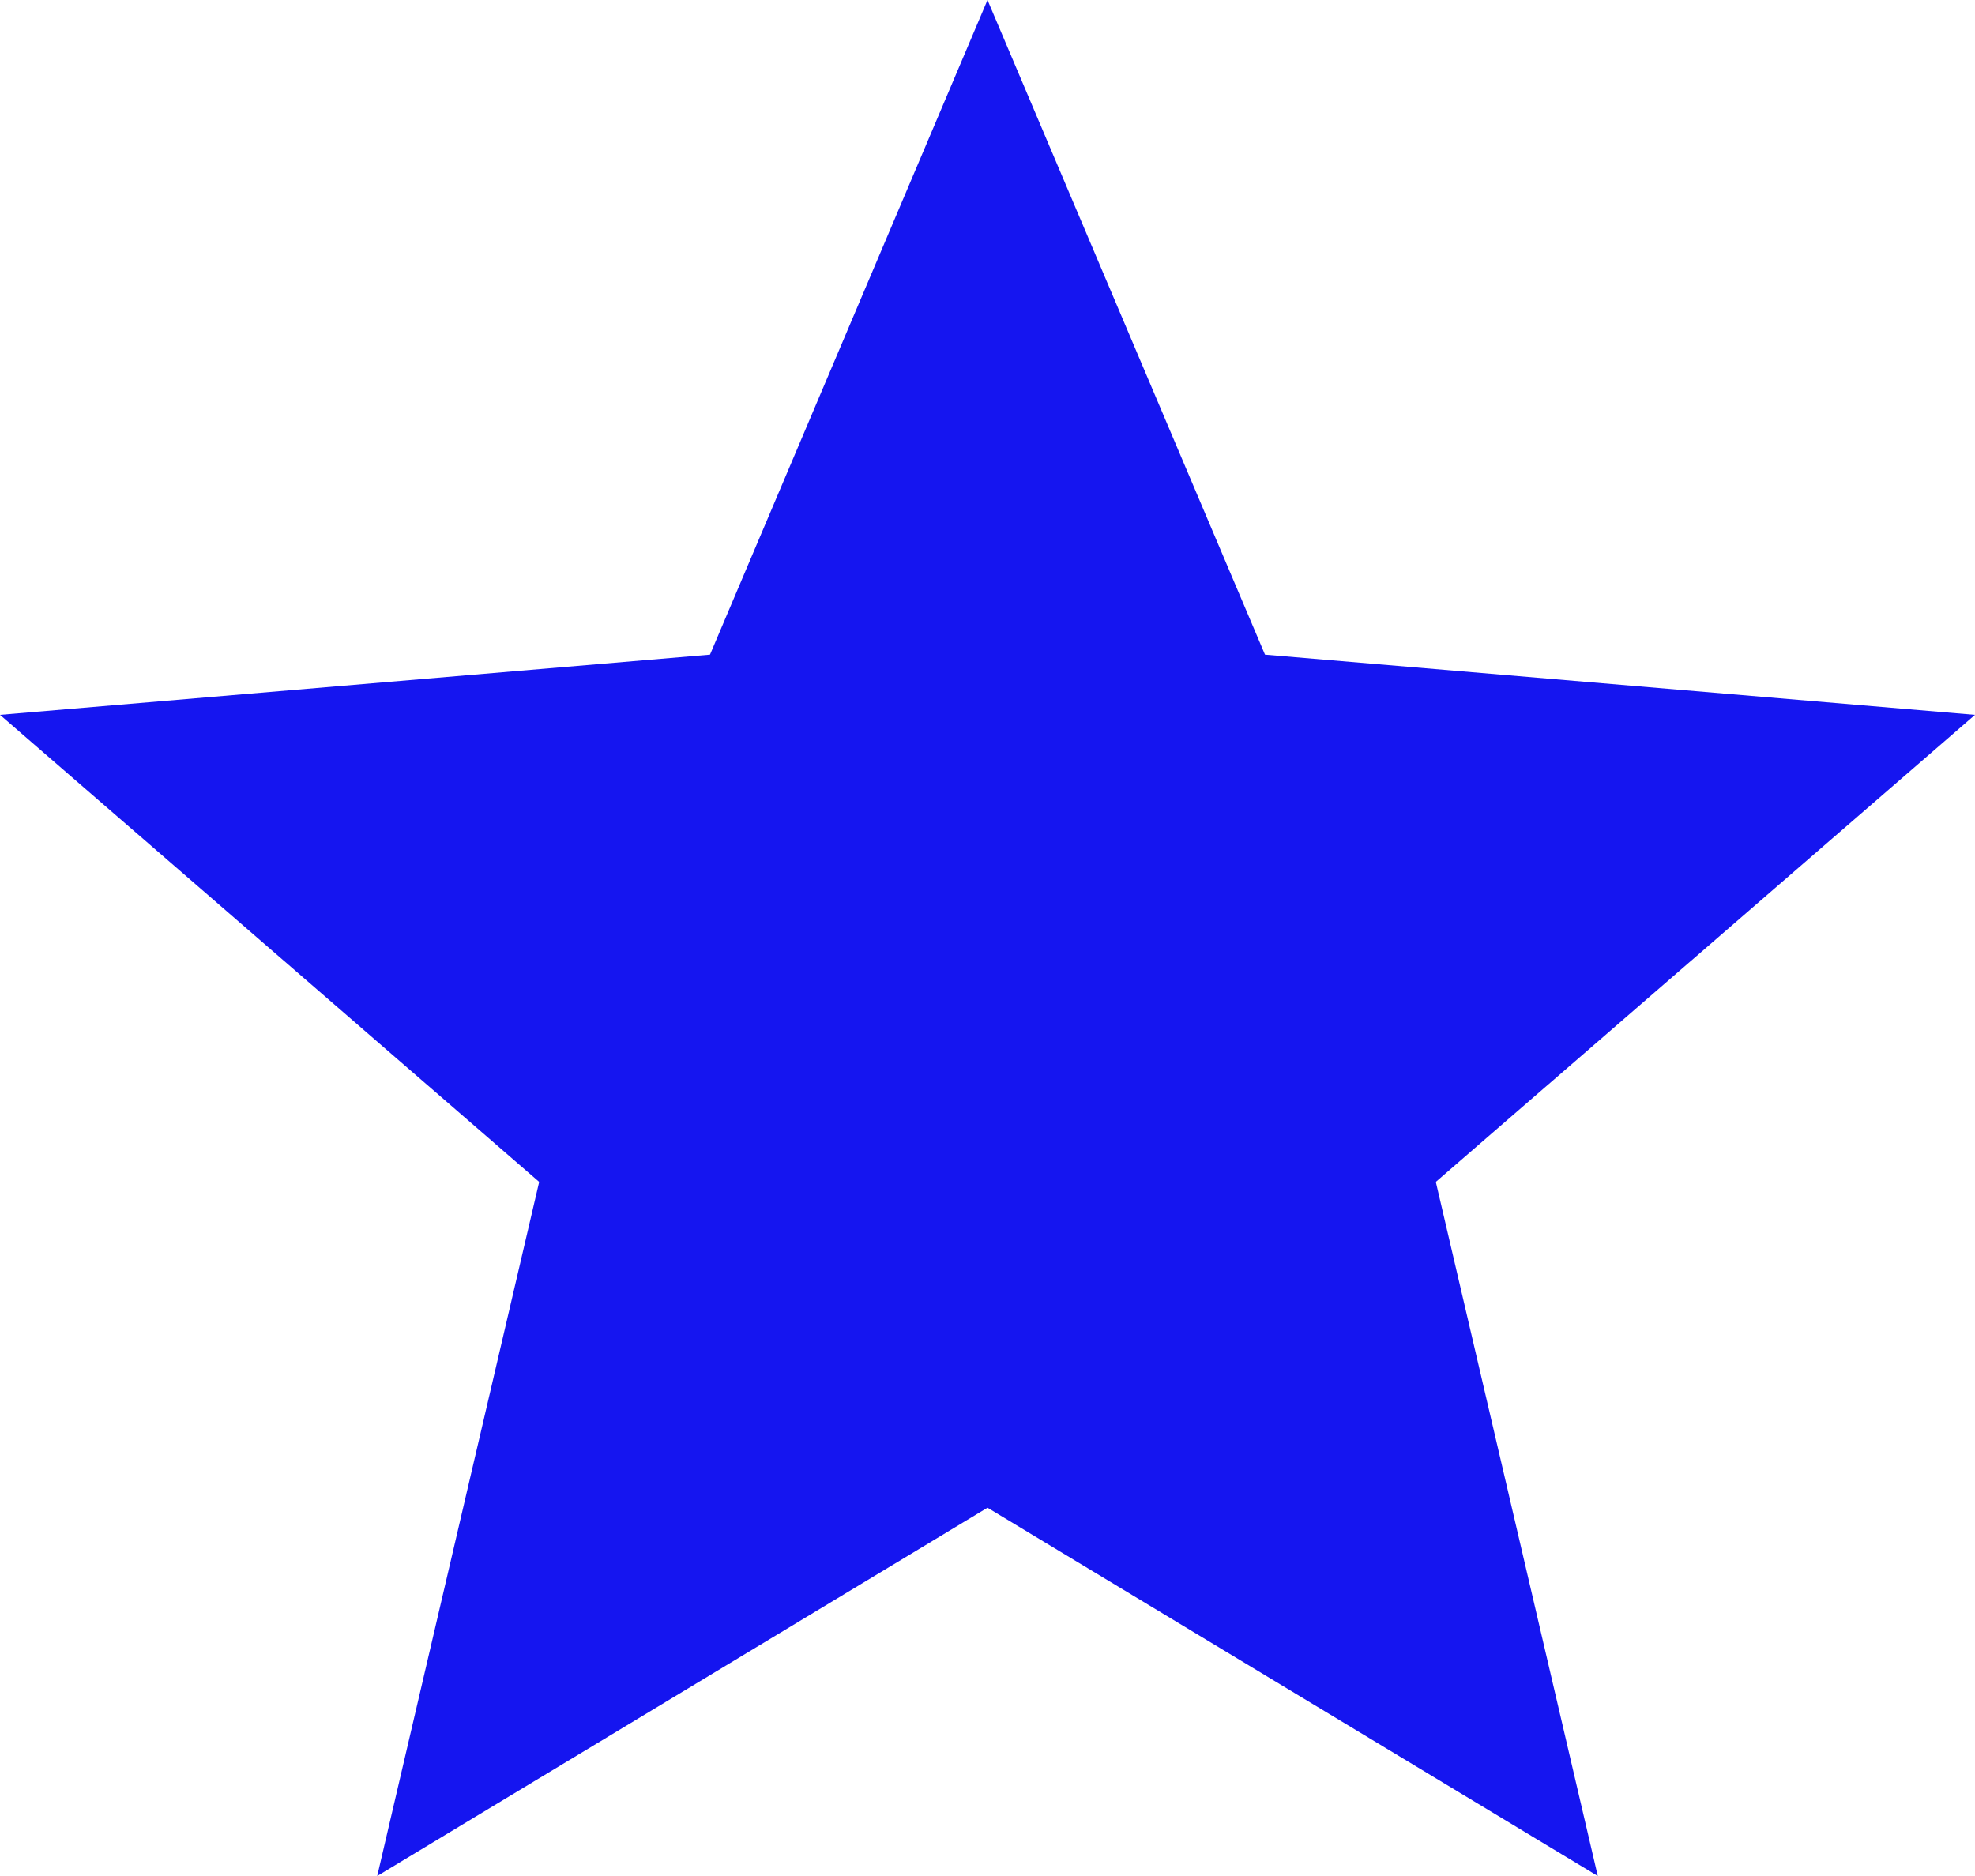
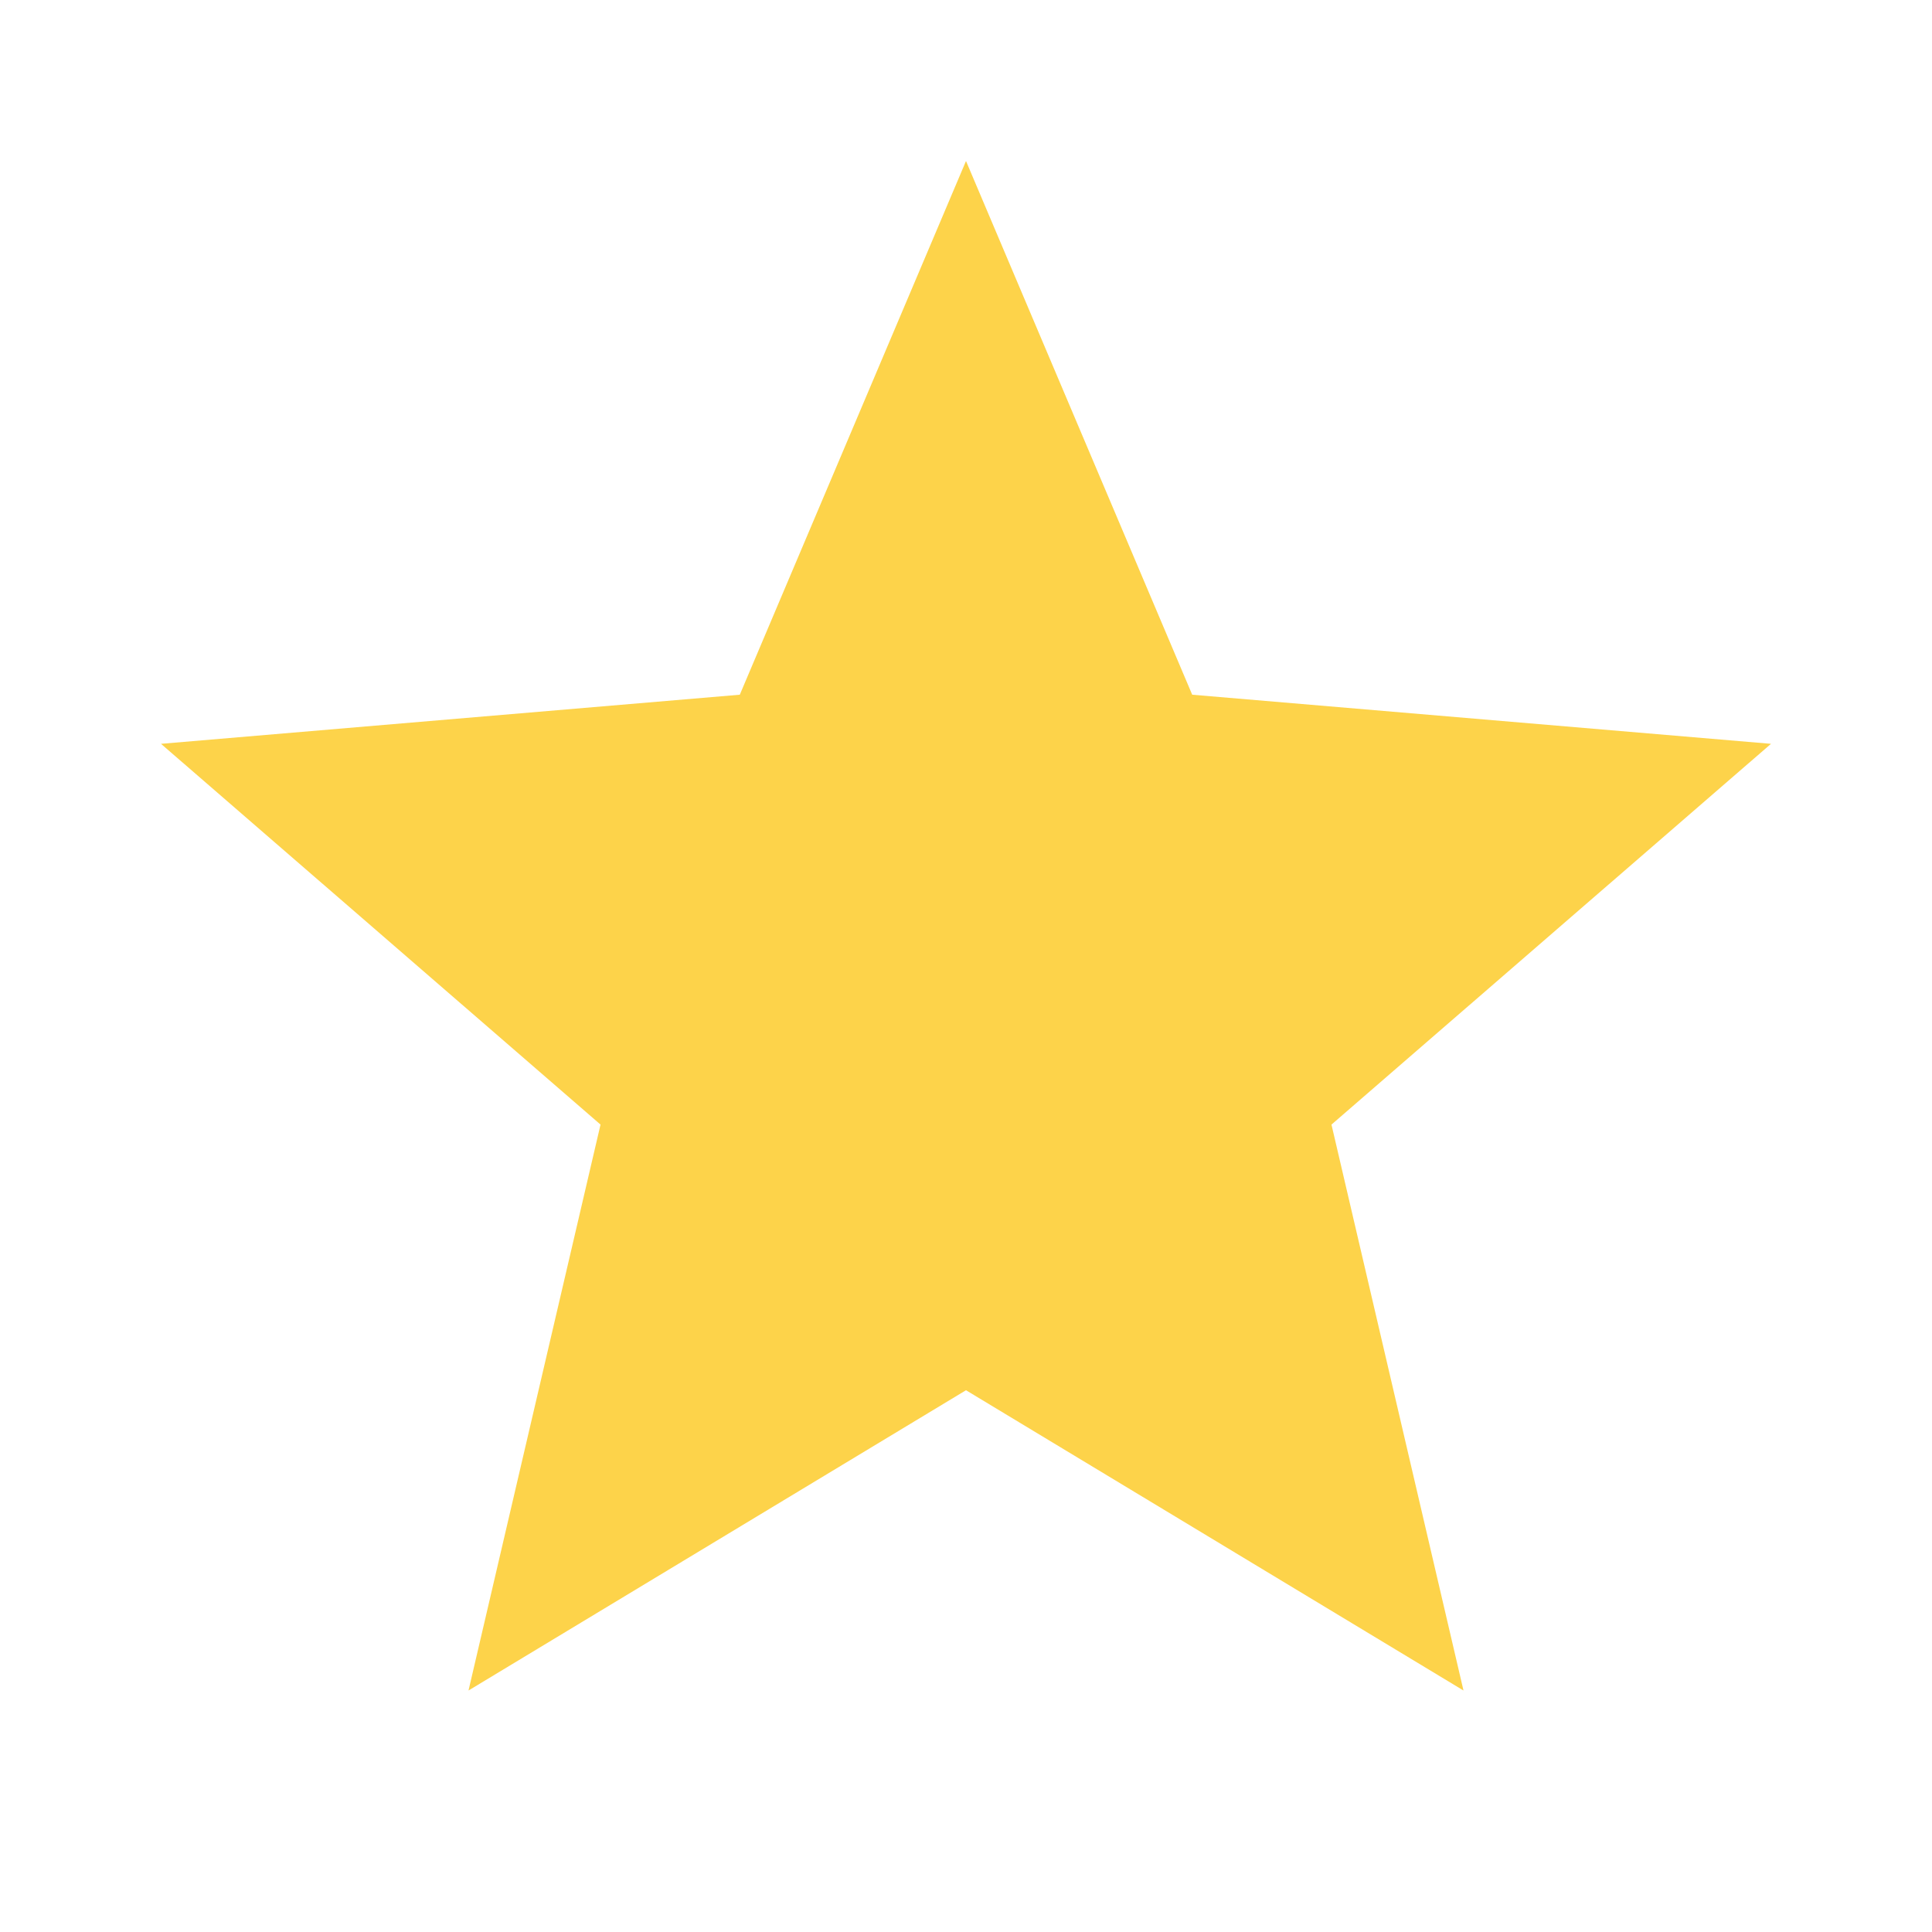
- <svg xmlns="http://www.w3.org/2000/svg" width="20" height="19" viewBox="0 0 20 19" fill="none">
-   <path d="M10 15.27L16.18 19L14.54 11.97L20 7.24L12.81 6.63L10 0L7.19 6.63L0 7.24L5.46 11.97L3.82 19L10 15.27Z" fill="#1515F0" />
+ <svg xmlns="http://www.w3.org/2000/svg" width="24" height="24" viewBox="0 0 24 24" fill="none">
+   <path d="M12 17.27L18.18 21L16.54 13.97L22 9.24L14.81 8.63L12 2L9.19 8.63L2 9.24L7.46 13.97L5.82 21L12 17.27Z" fill="#FDD34A" />
</svg>
